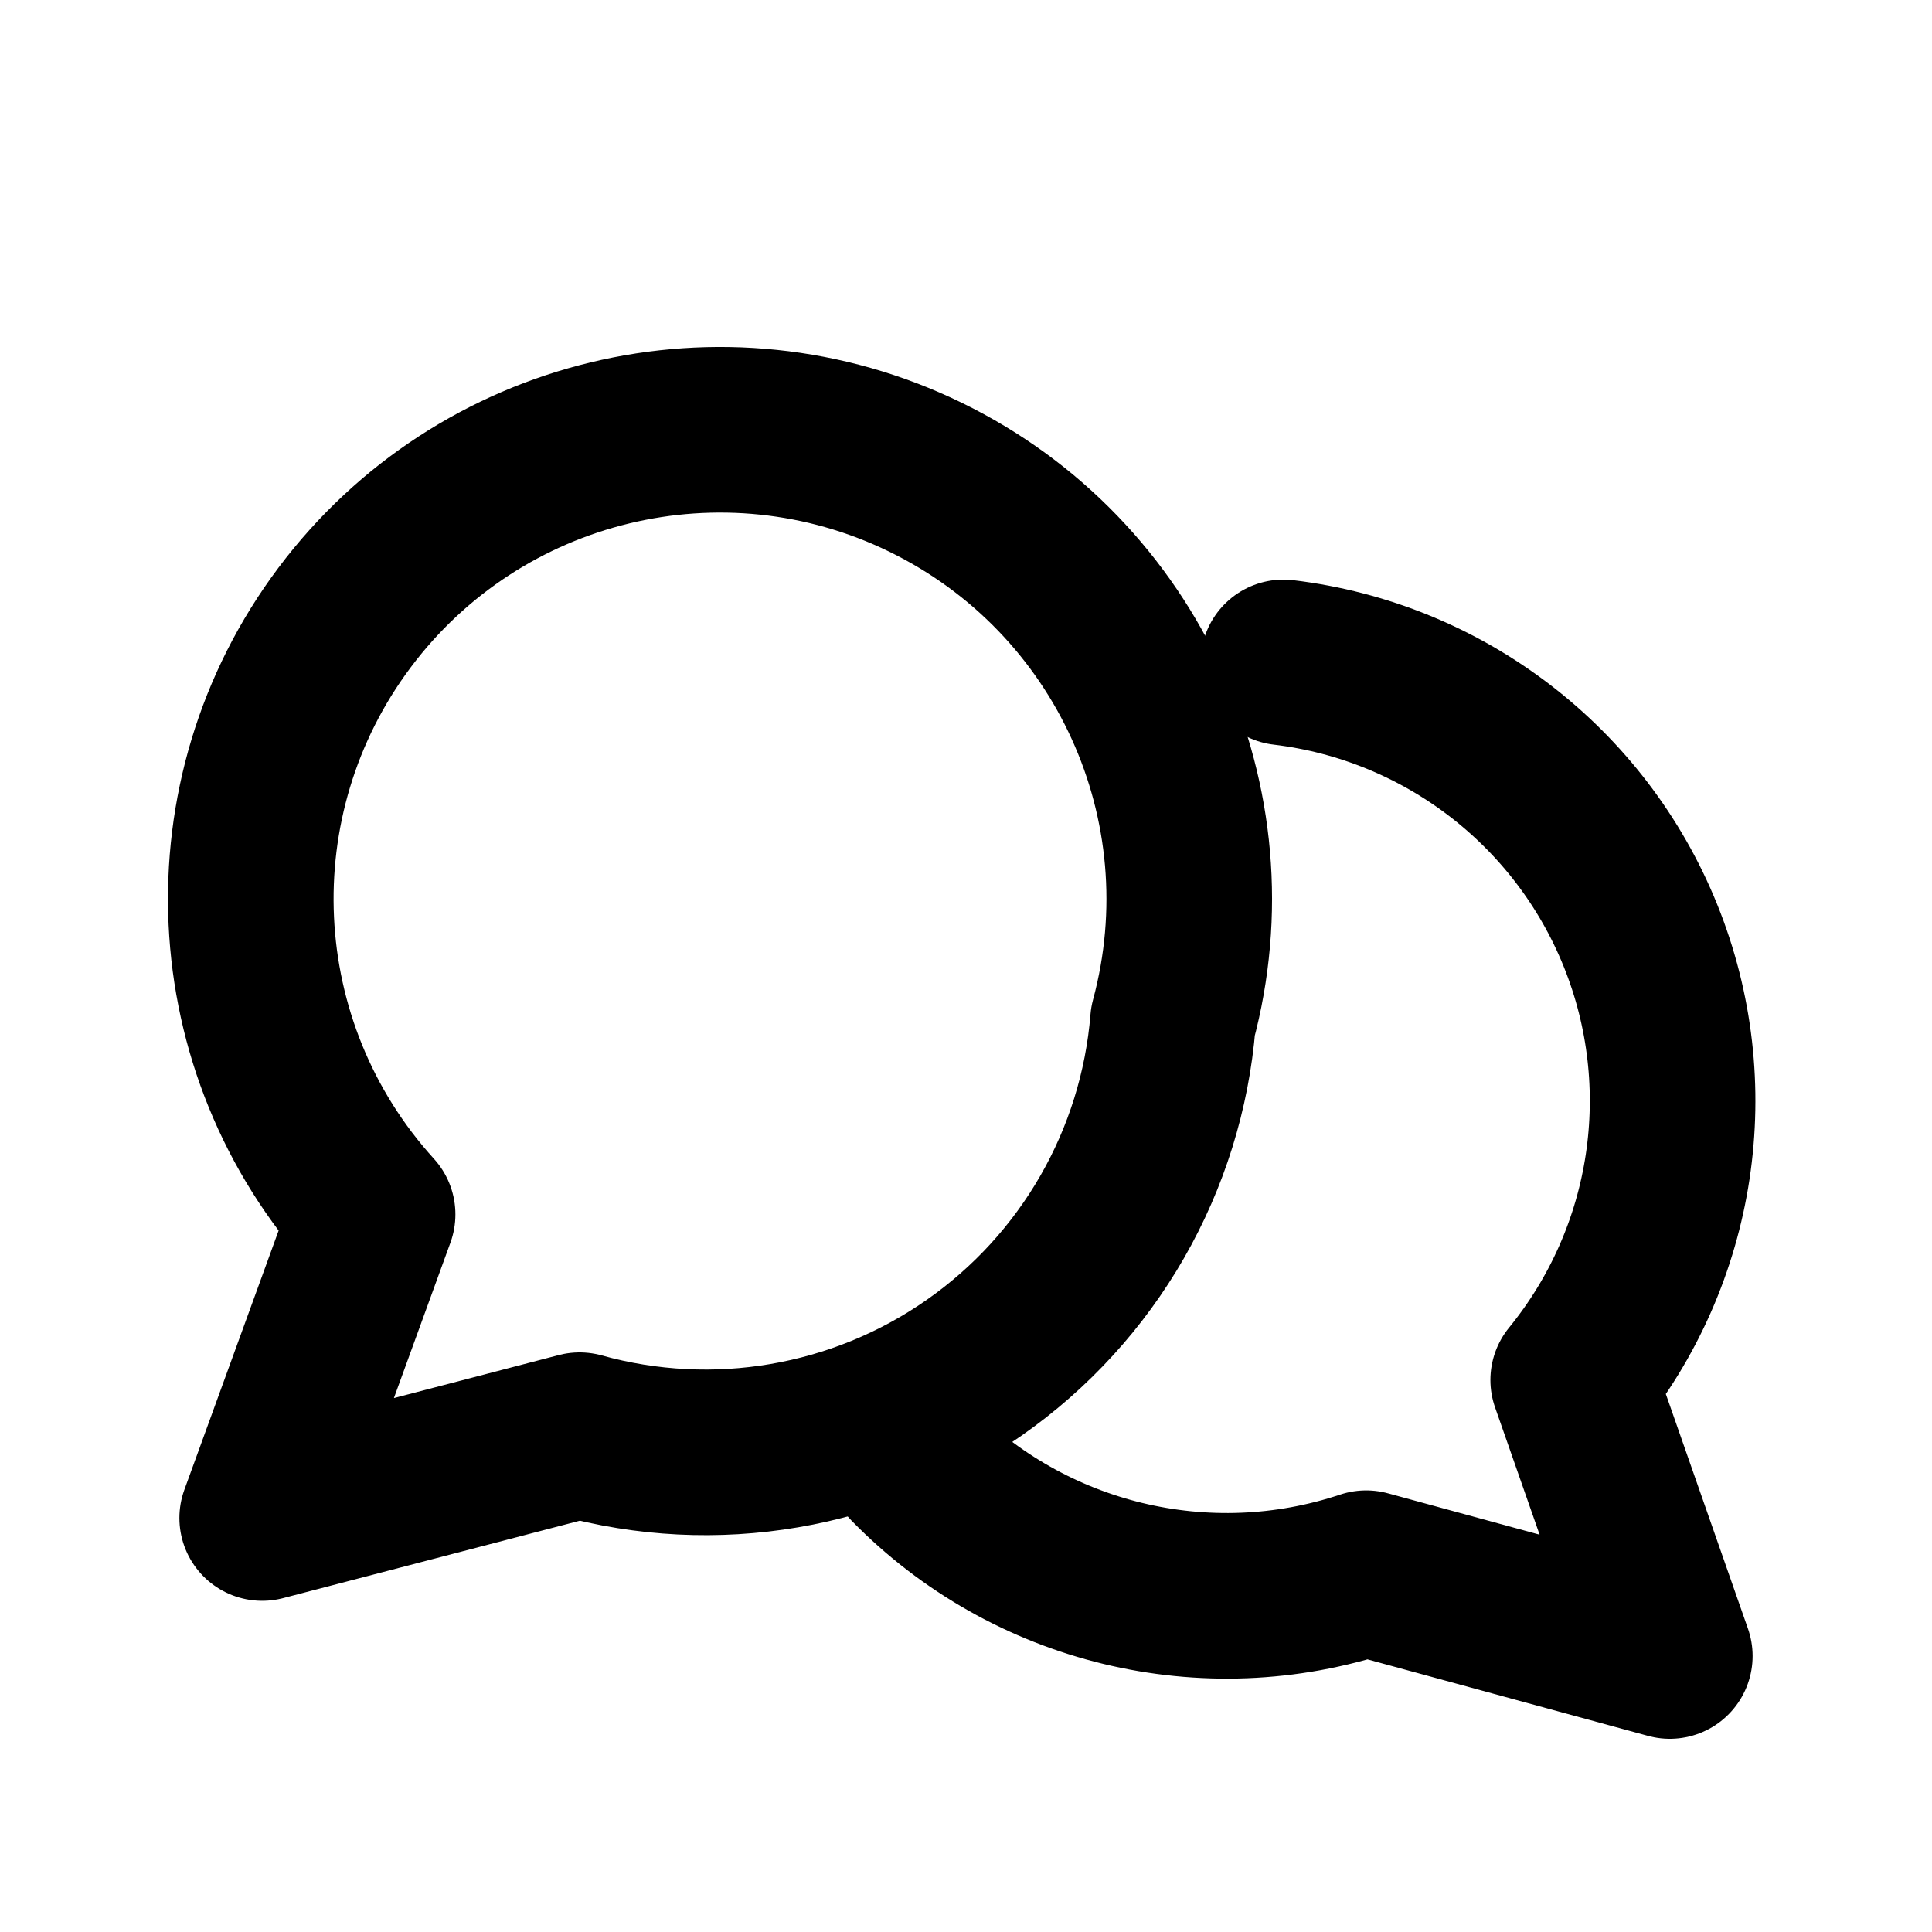
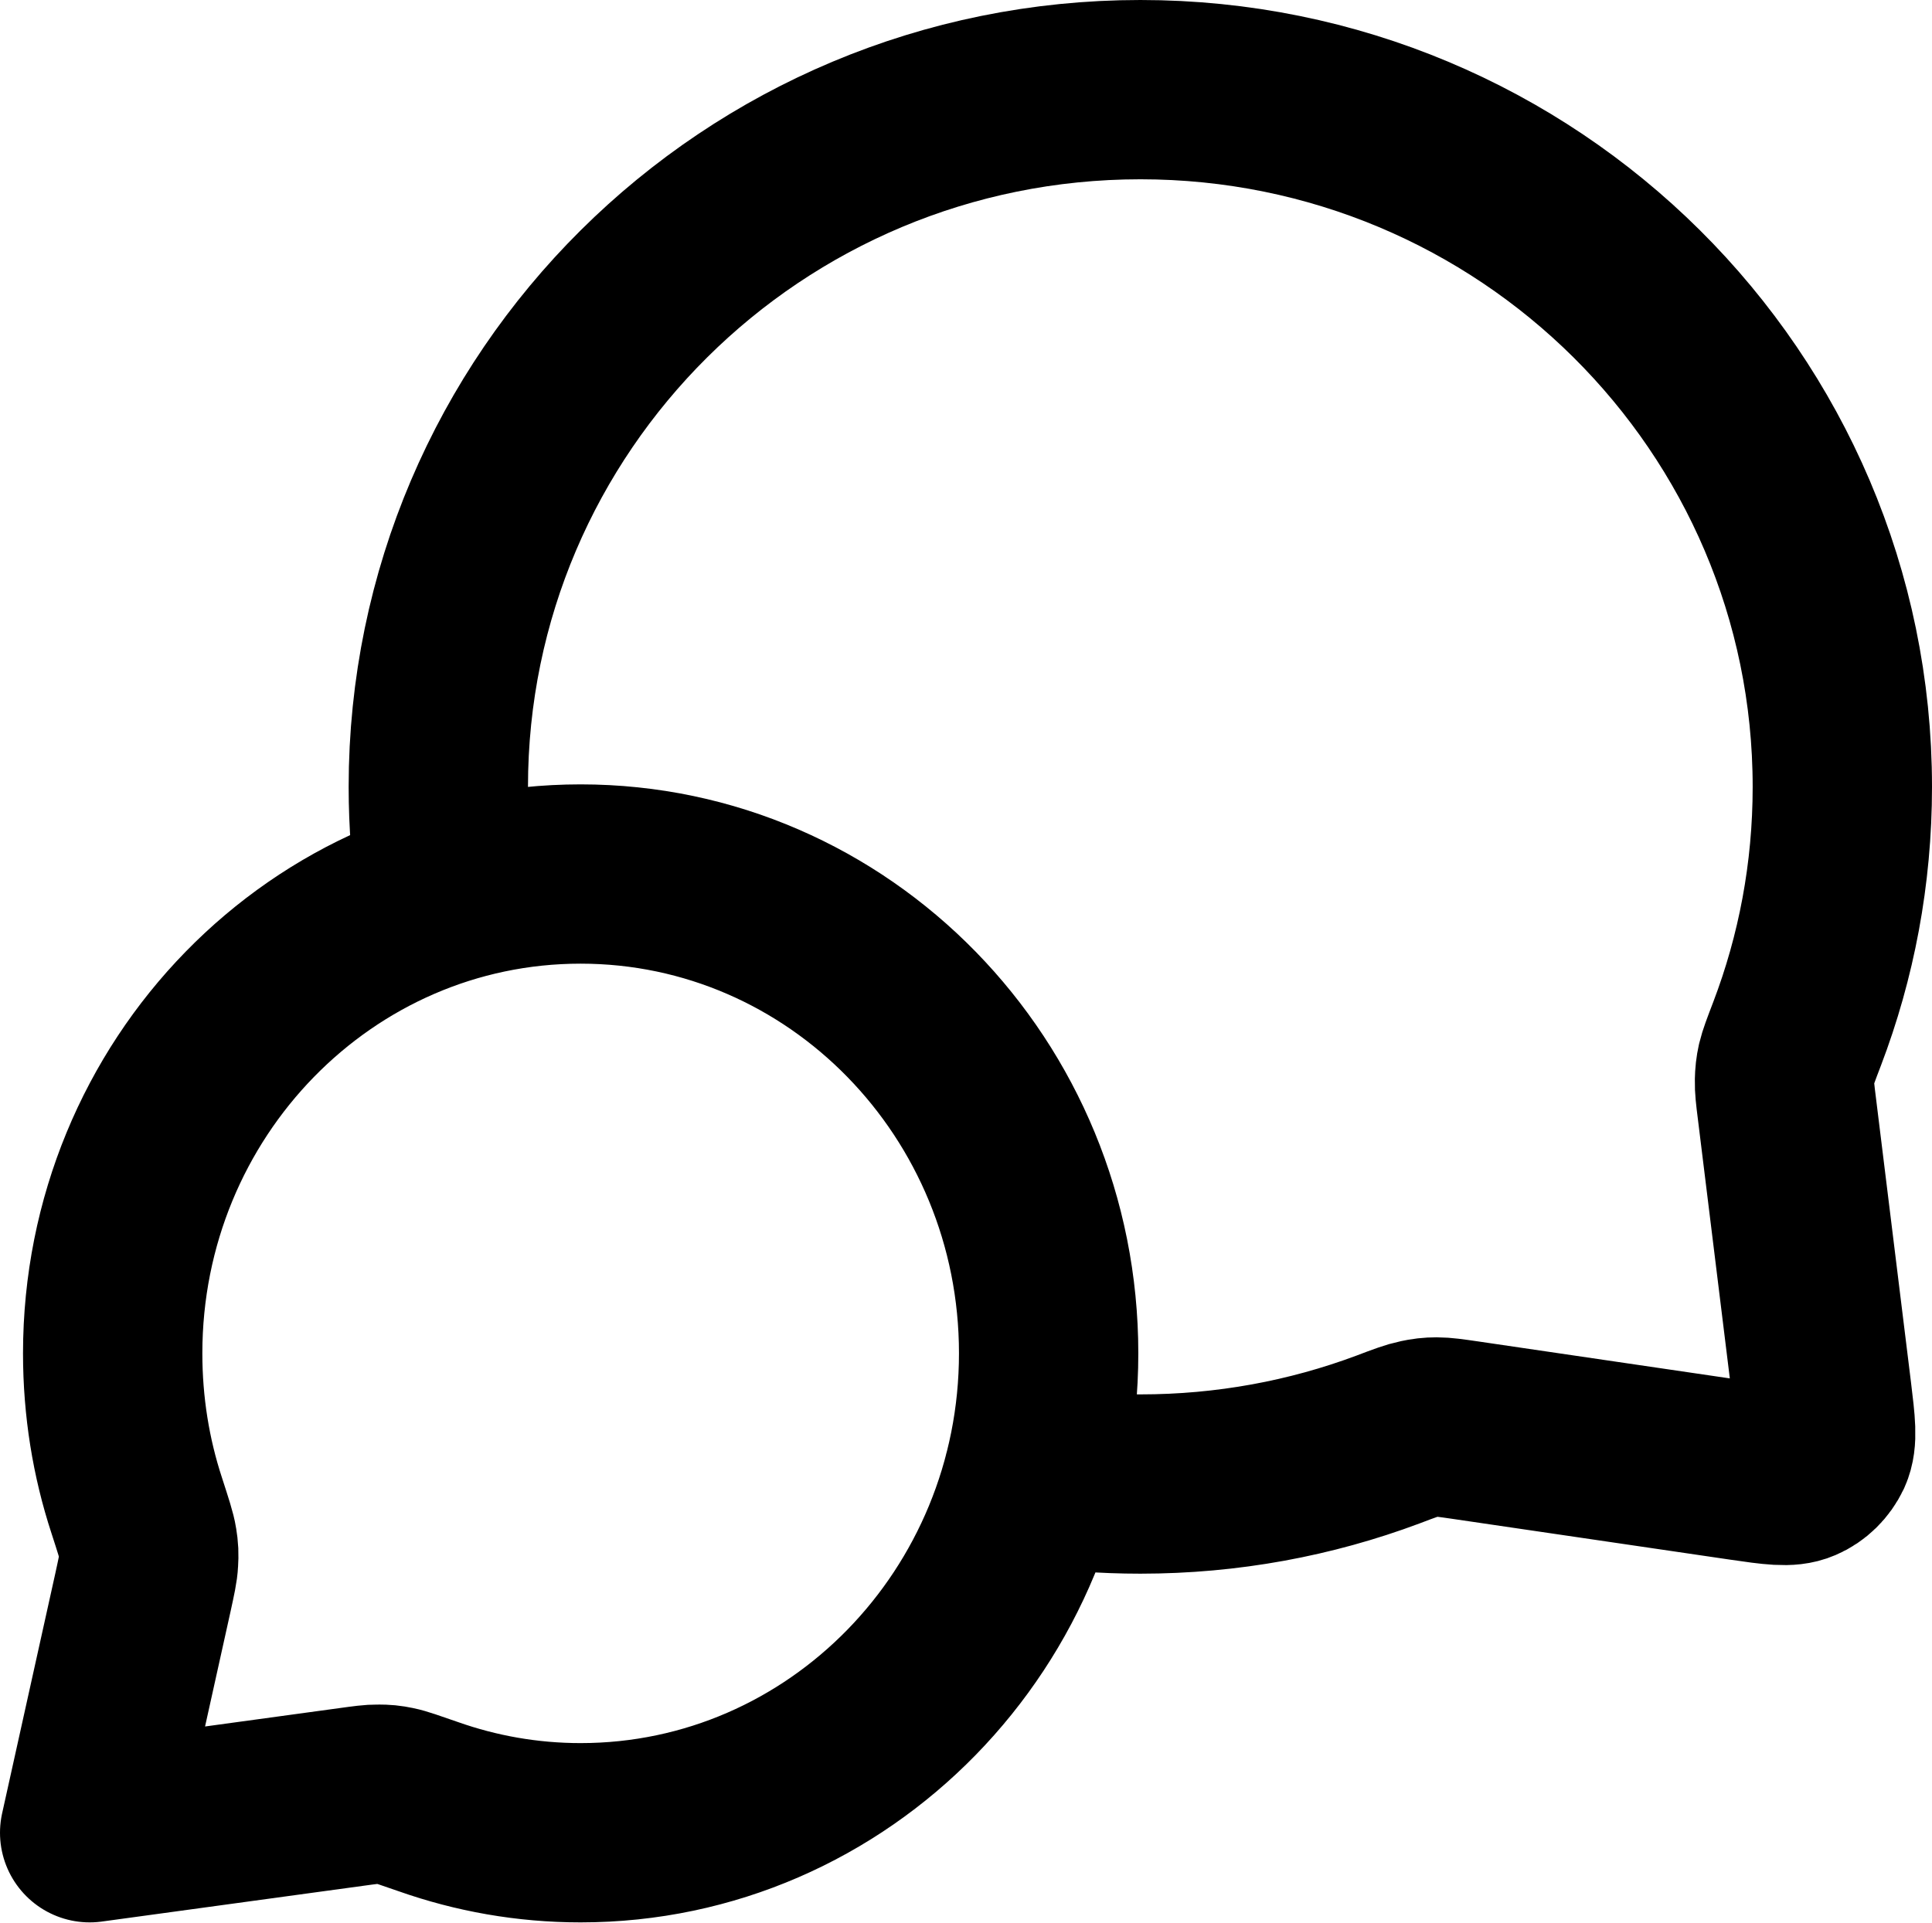
- <svg xmlns="http://www.w3.org/2000/svg" width="14" height="14" viewBox="0 0 14 14" fill="none">
-   <path d="M8.5 7.4a3.4 3.4 0 1 0-5.8 1.4L1.9 11l2.3-.6a3.4 3.4 0 0 0 4.3-3Z" stroke="currentColor" stroke-width="1.2" stroke-linejoin="round" />
-   <path d="M9.3 4.8a3.2 3.2 0 0 1 2.1 5.2l.7 2-2.2-.6a3.2 3.2 0 0 1-3.3-.8" stroke="currentColor" stroke-width="1.2" stroke-linecap="round" stroke-linejoin="round" />
+ <svg xmlns="http://www.w3.org/2000/svg" viewBox="0 0 12.928 12.867" fill="none" preserveAspectRatio="none">
+   <path d="M2.988 5.983C2.952 5.75 2.933 5.51 2.933 5.267C2.933 2.689 5.036 0.6 7.631 0.6C10.225 0.6 12.328 2.689 12.328 5.267C12.328 5.849 12.221 6.406 12.025 6.92C11.984 7.027 11.964 7.08 11.954 7.122C11.945 7.163 11.942 7.192 11.941 7.235C11.94 7.277 11.945 7.324 11.957 7.418L12.192 9.326C12.217 9.532 12.23 9.636 12.196 9.711C12.165 9.776 12.112 9.829 12.046 9.857C11.97 9.89 11.867 9.875 11.661 9.845L9.803 9.572C9.706 9.558 9.657 9.551 9.613 9.551C9.57 9.551 9.539 9.555 9.497 9.564C9.453 9.573 9.398 9.593 9.288 9.635C8.772 9.828 8.214 9.933 7.631 9.933C7.387 9.933 7.147 9.915 6.913 9.879M3.885 12.267C5.615 12.267 7.017 10.83 7.017 9.058C7.017 7.286 5.615 5.85 3.885 5.85C2.156 5.85 0.754 7.286 0.754 9.058C0.754 9.415 0.81 9.757 0.915 10.077C0.959 10.213 0.981 10.28 0.988 10.326C0.996 10.375 0.997 10.402 0.994 10.451C0.992 10.497 0.98 10.55 0.957 10.656L0.6 12.267L2.347 12.028C2.442 12.015 2.49 12.008 2.532 12.009C2.575 12.009 2.599 12.011 2.642 12.02C2.683 12.028 2.743 12.05 2.865 12.092C3.185 12.205 3.528 12.267 3.885 12.267Z" stroke="currentColor" stroke-width="1.2" stroke-linecap="round" stroke-linejoin="round" />
</svg>
